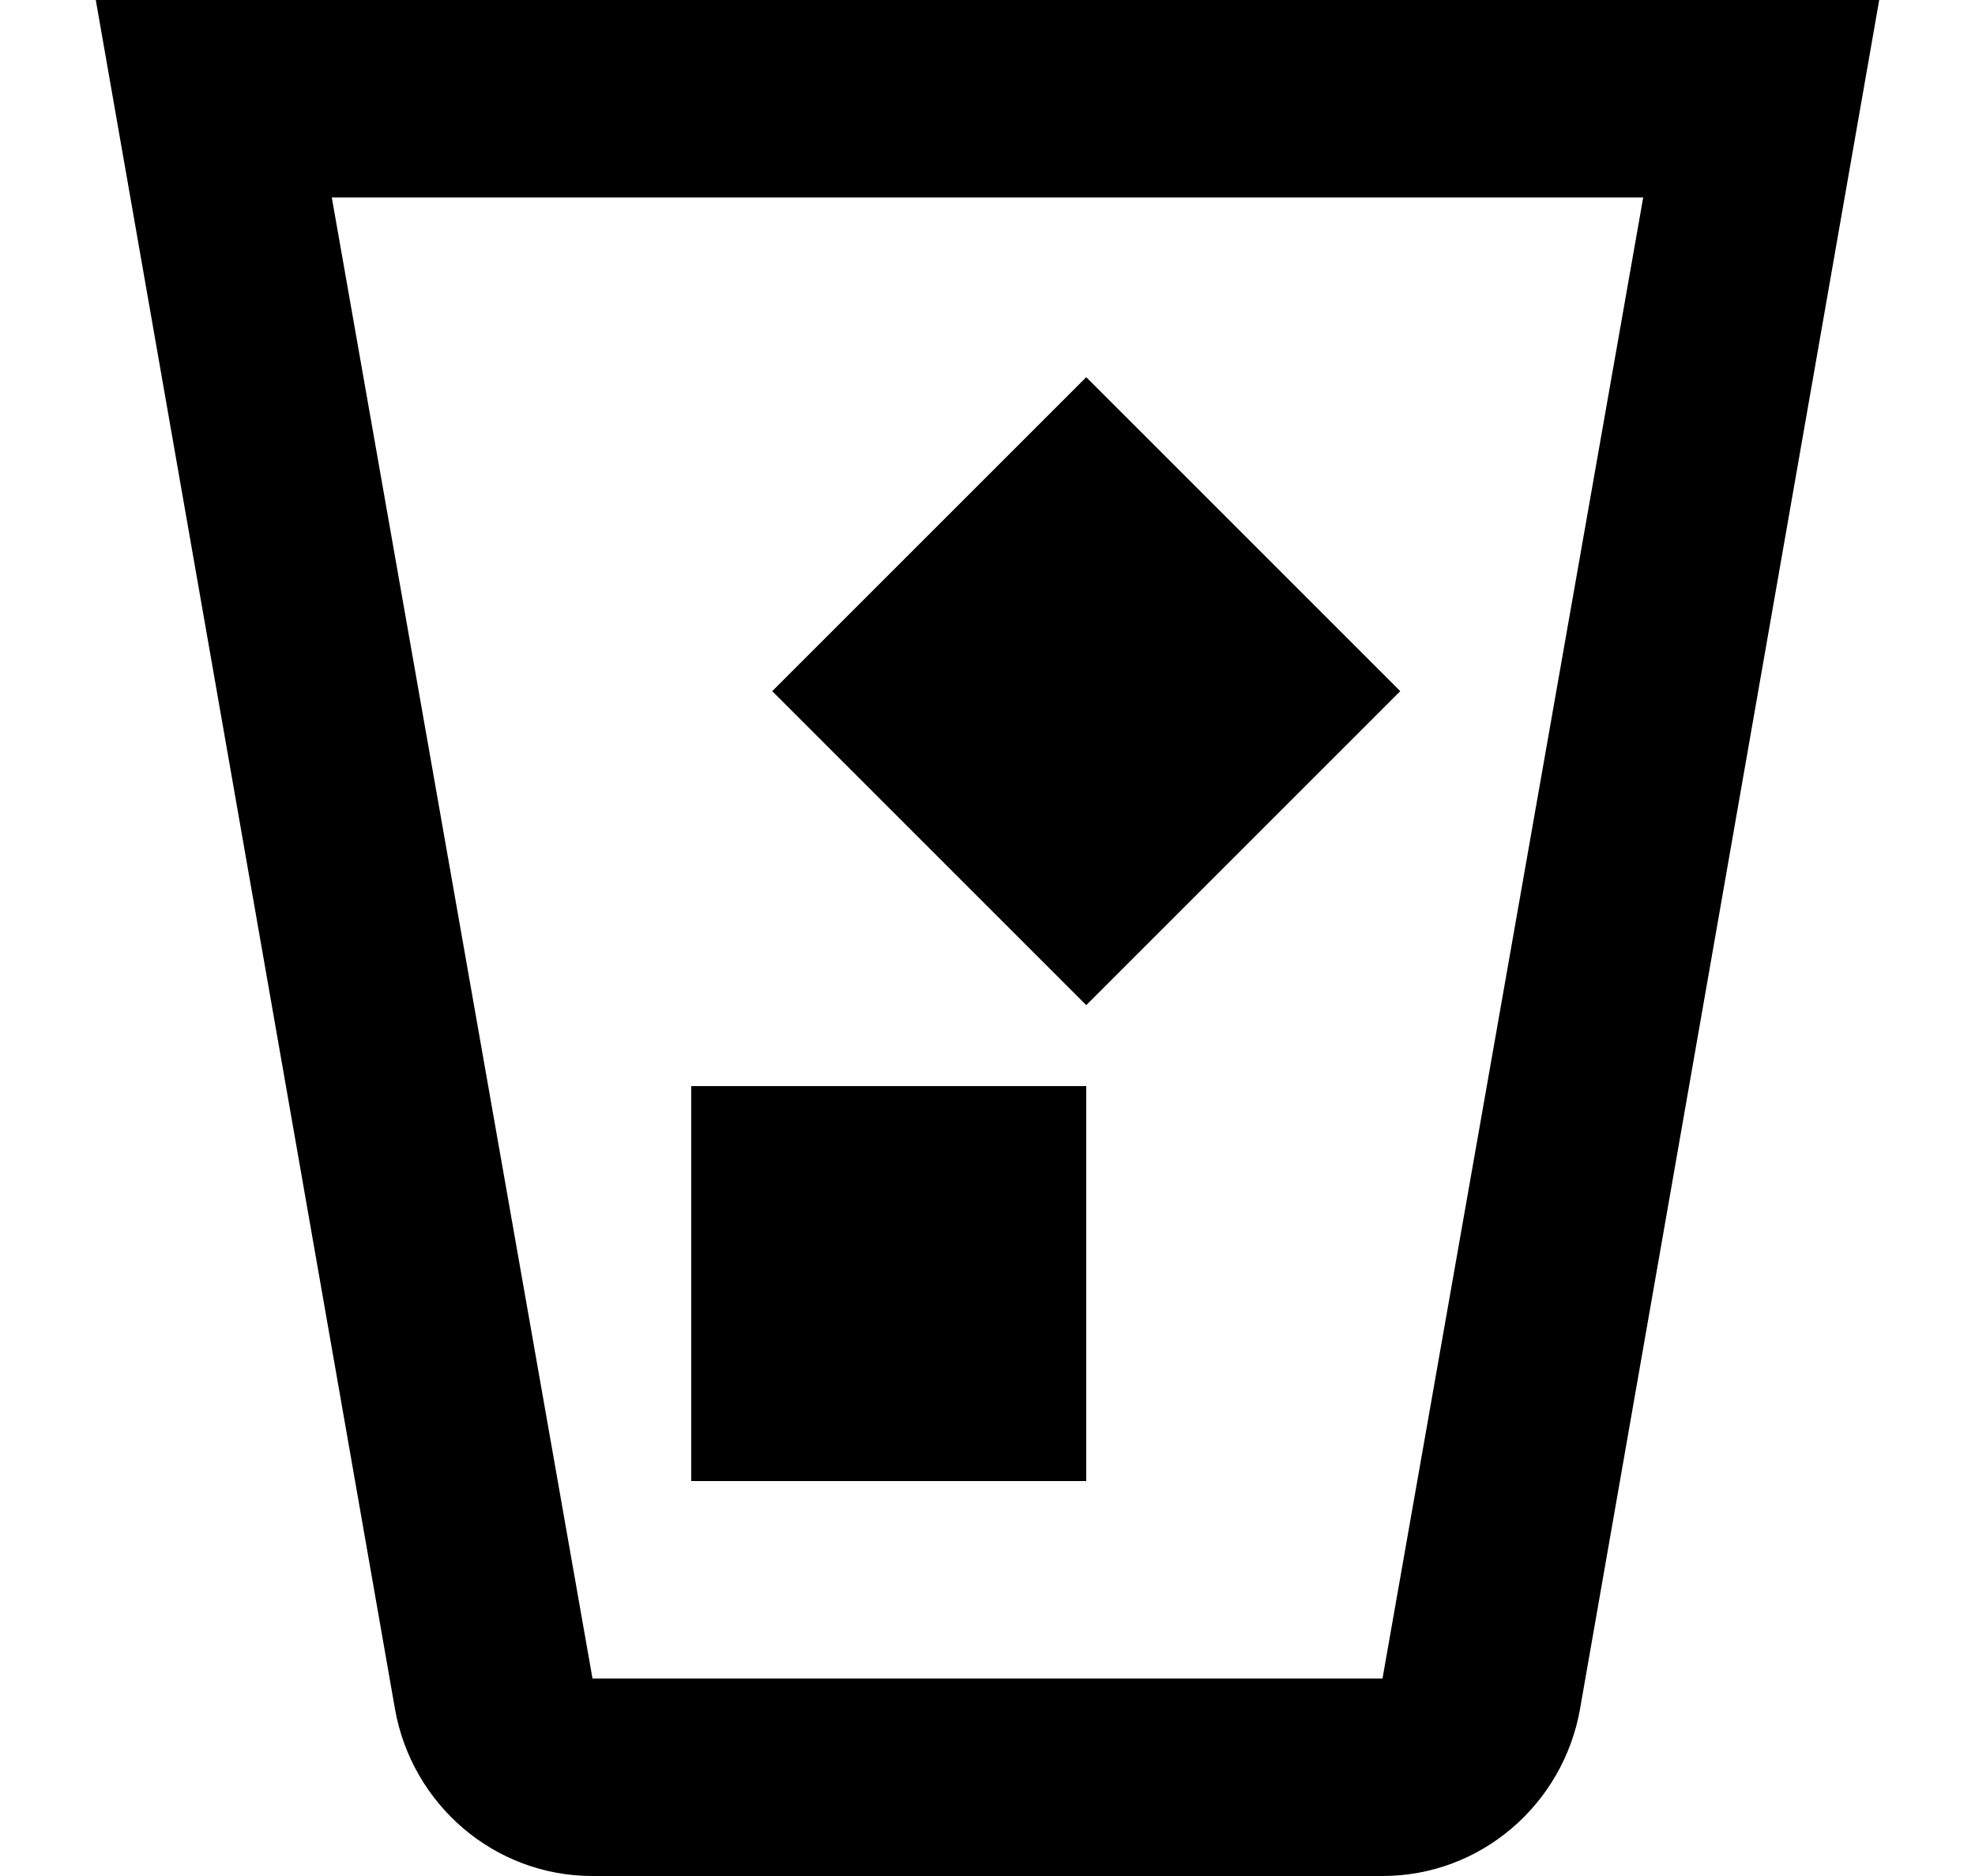
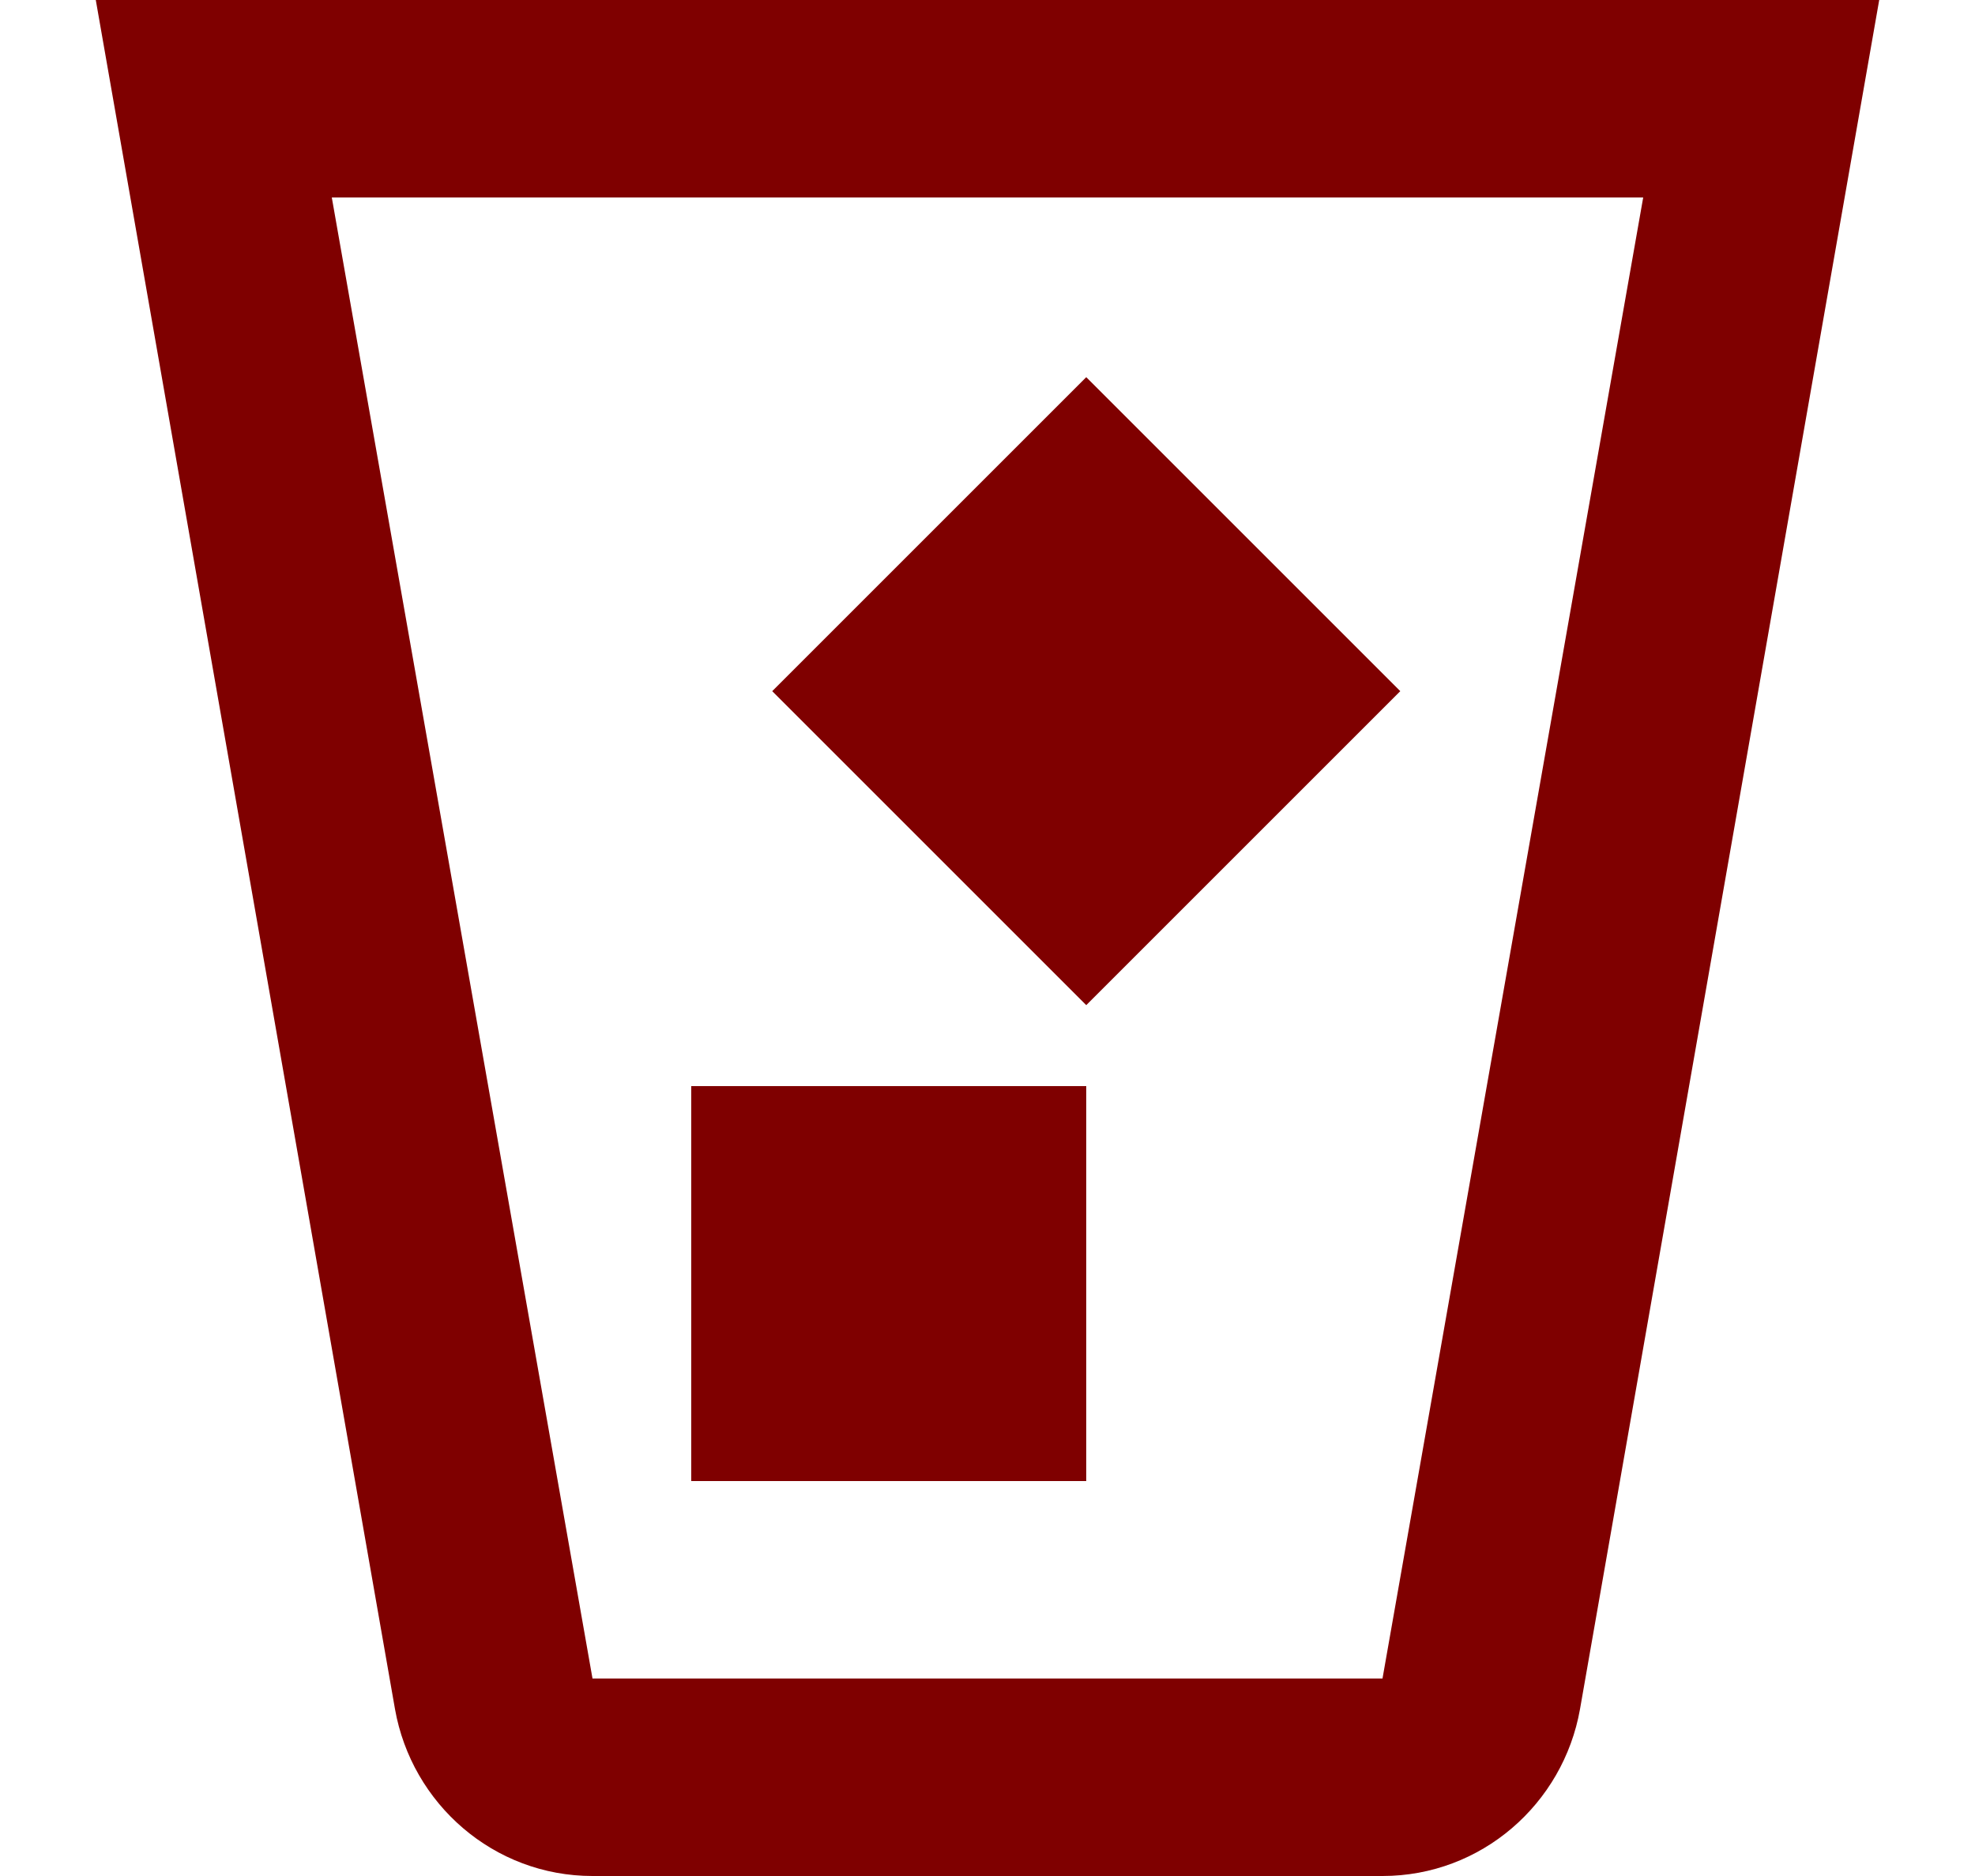
<svg xmlns="http://www.w3.org/2000/svg" width="20" height="19" viewBox="0 0 20 19" fill="none">
-   <path d="M19.03 0L16 17.31C15.83 18.27 15 19 14 19H6C5 19 4.17 18.27 4 17.31L0.97 0H19.03ZM3.36 2L6 17H14L16.64 2H3.36ZM7 15V11H11V15H7ZM11 10.18L7.82 7L11 3.82L14.18 7L11 10.18Z" fill="black" />
+   <path d="M19.03 0L16 17.31C15.83 18.27 15 19 14 19H6C5 19 4.17 18.27 4 17.31L0.97 0H19.03ZM3.36 2L6 17H14L16.64 2H3.36ZM7 15V11H11V15H7ZM11 10.18L7.82 7L11 3.82L14.18 7L11 10.18Z" fill="#7F0000" />
</svg>
